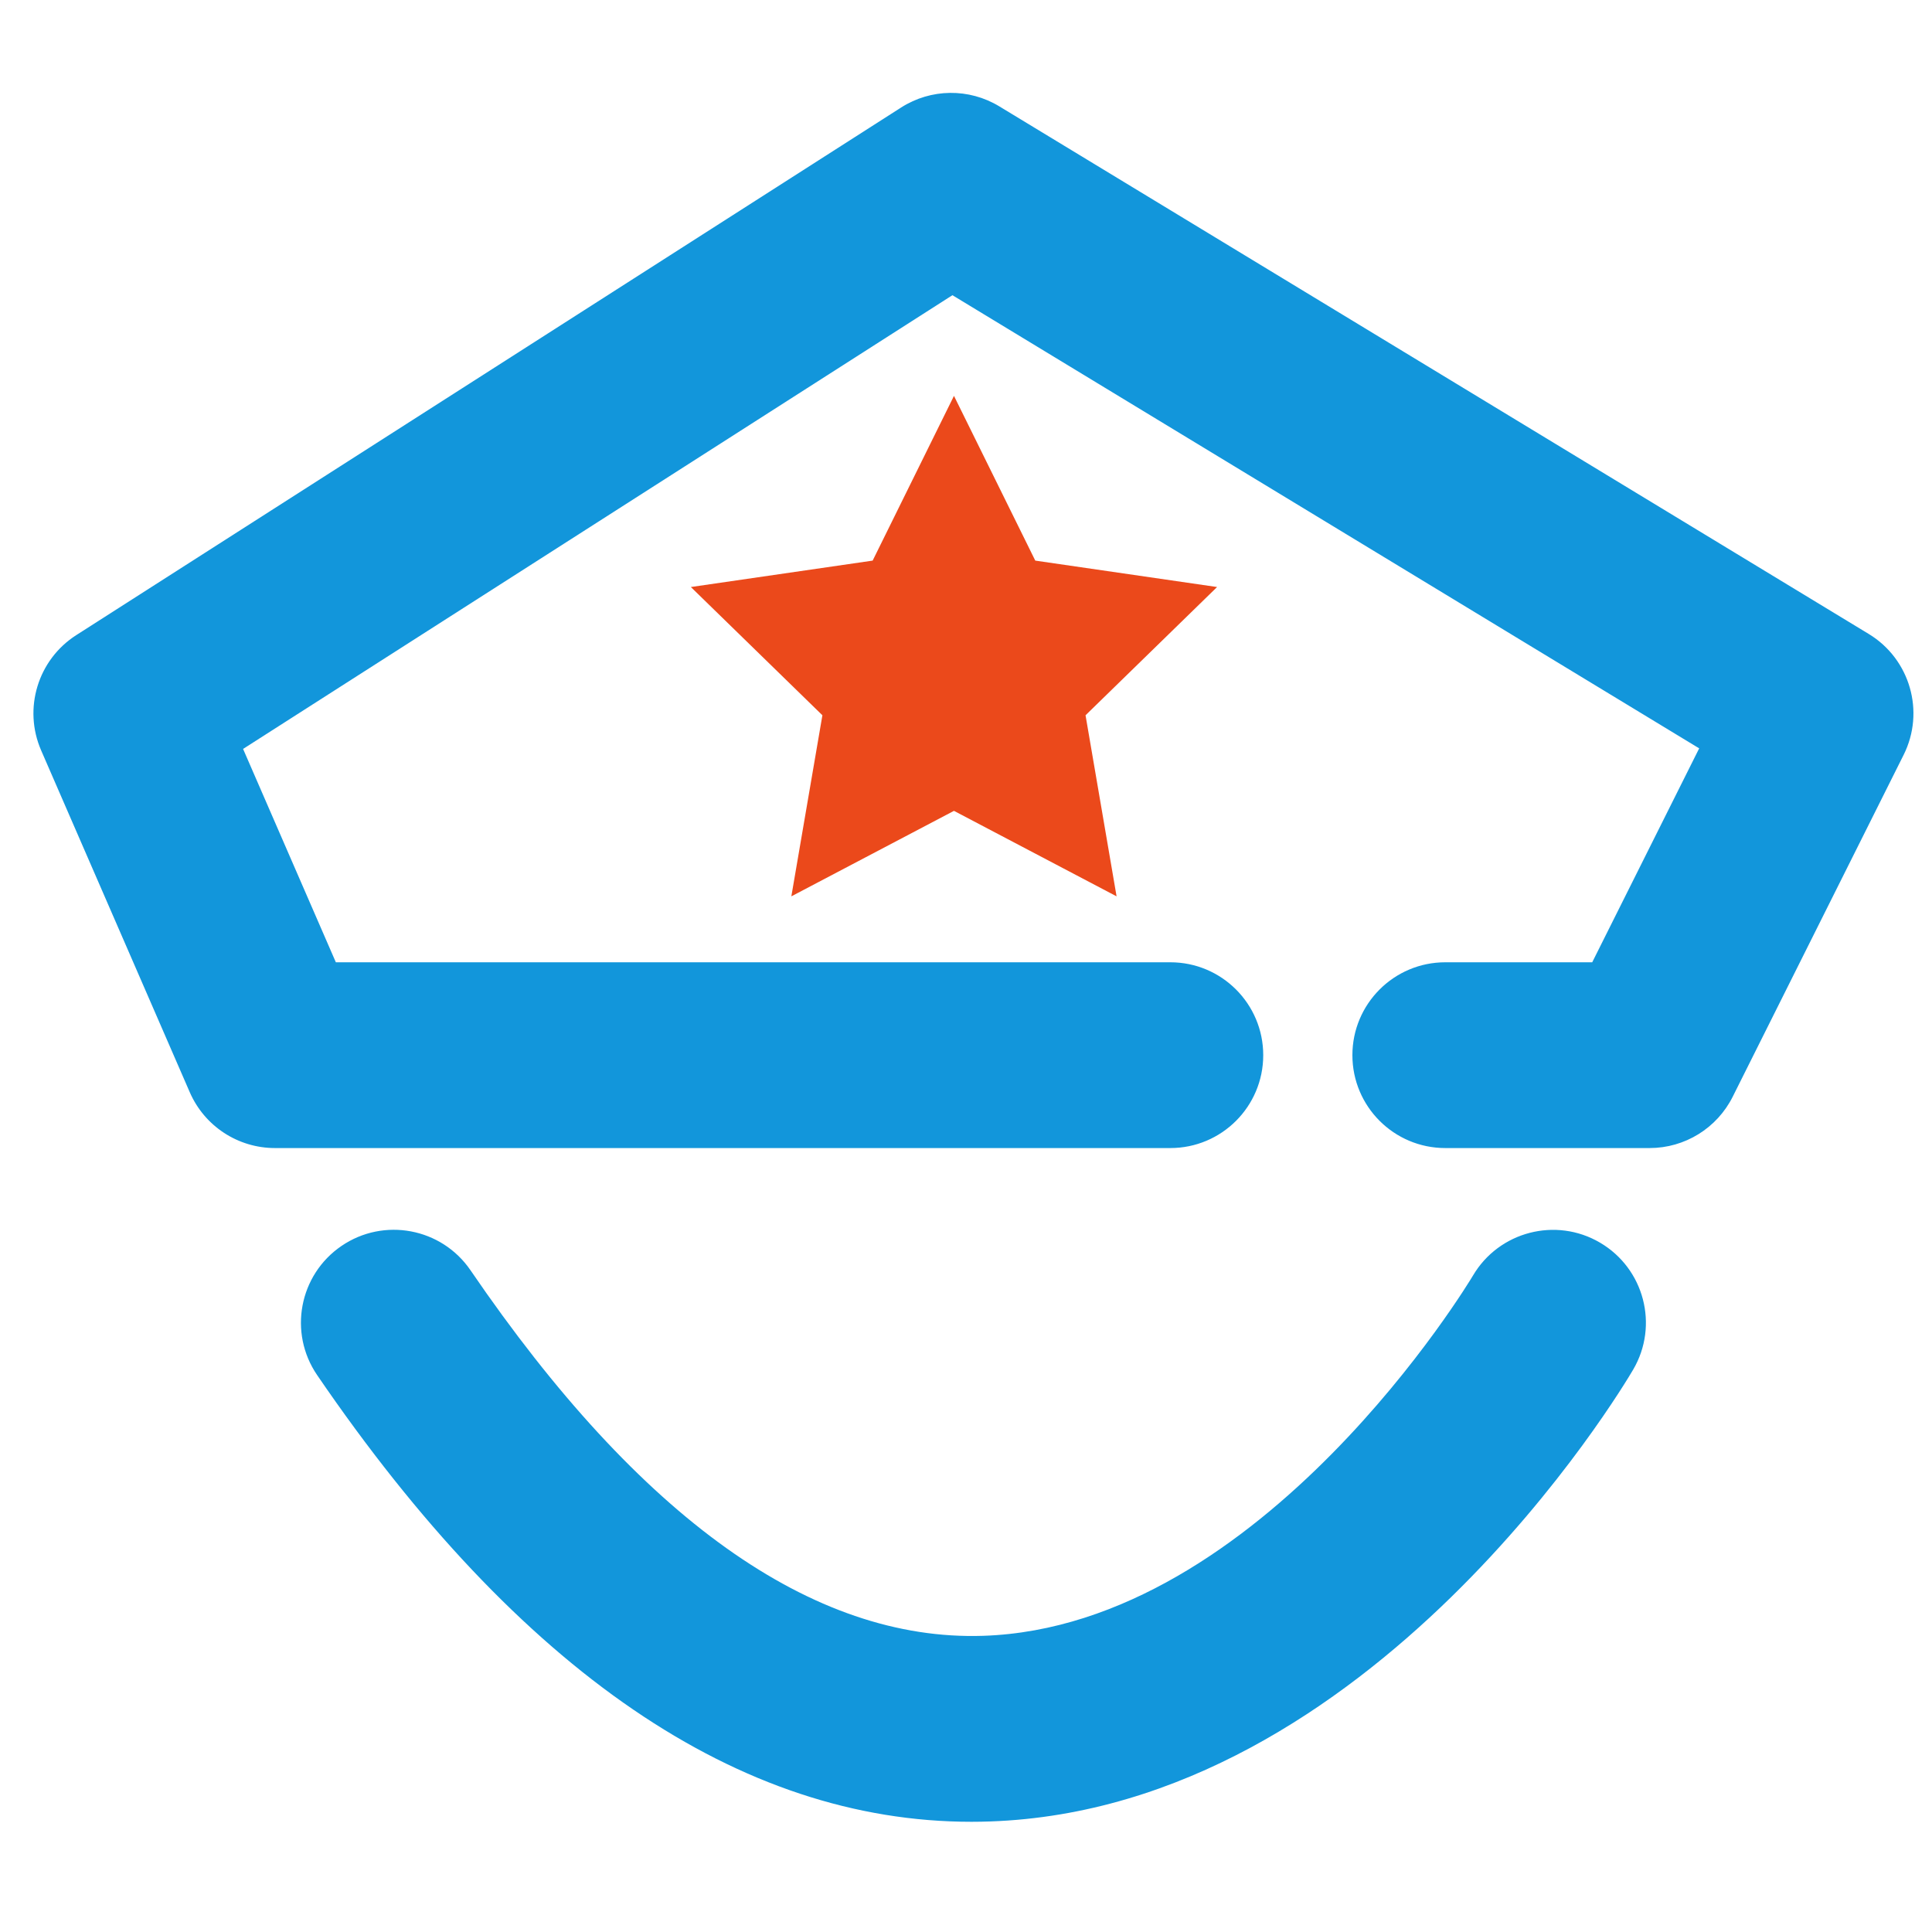
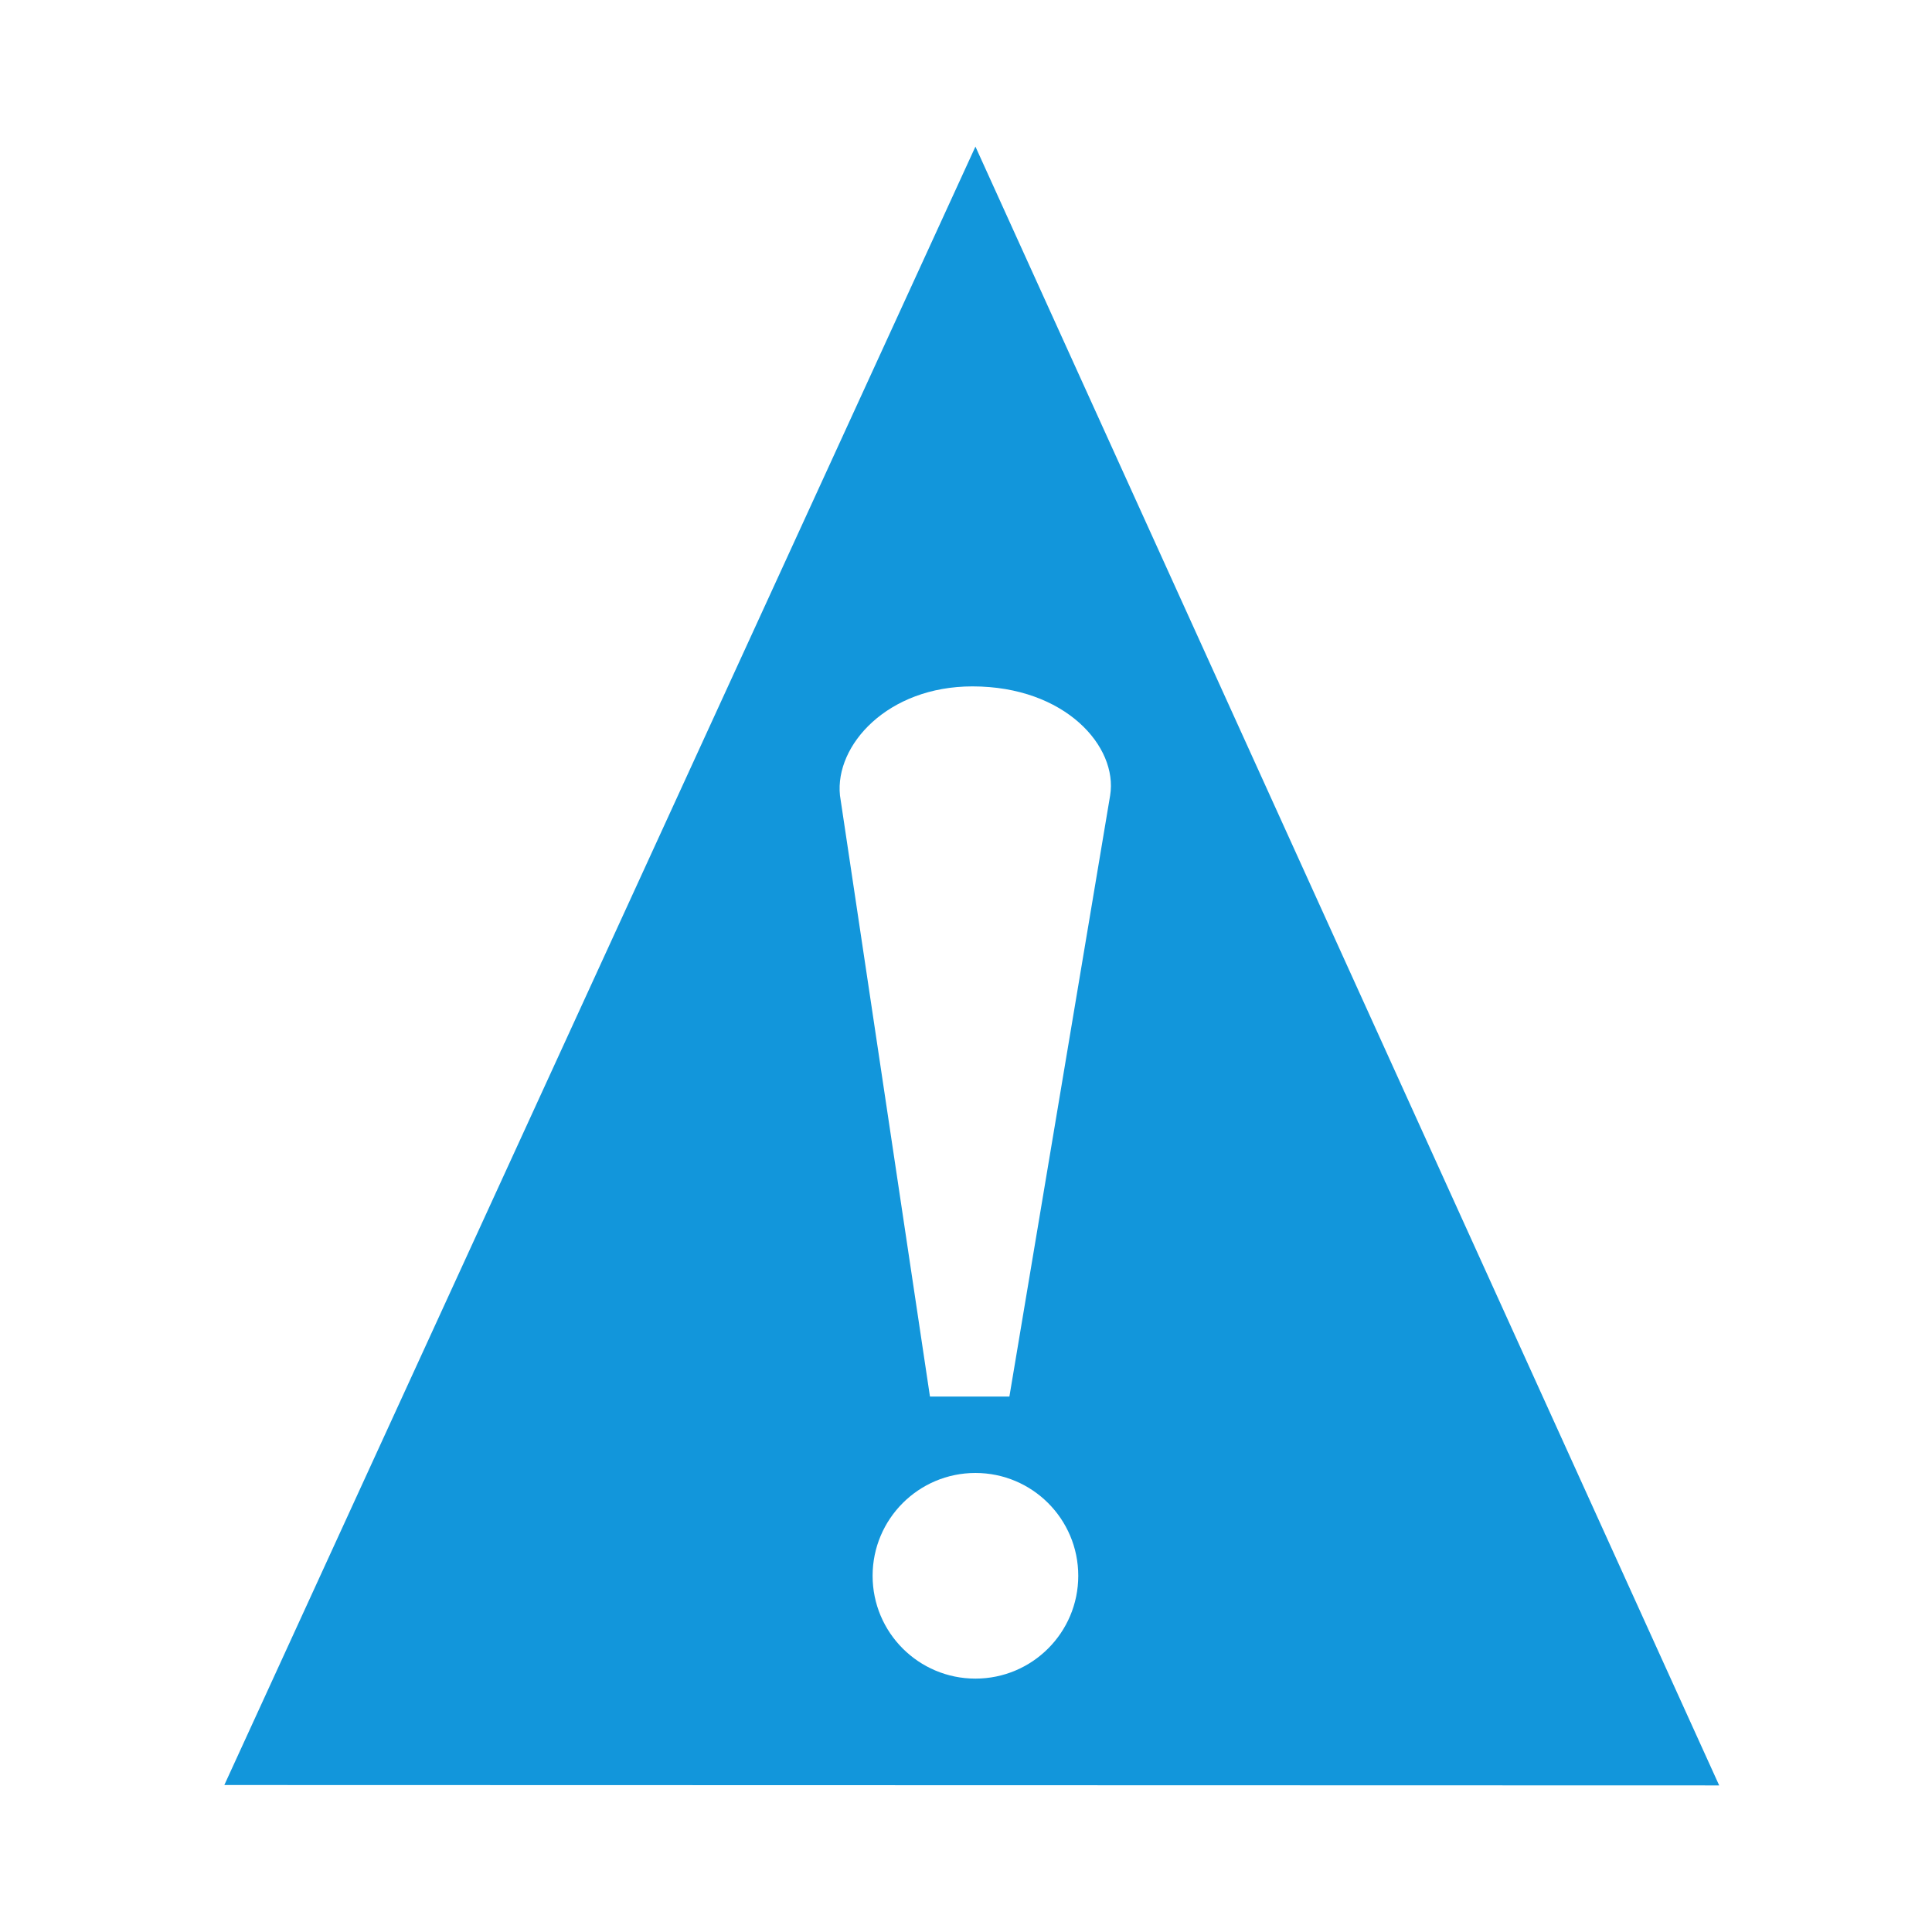
- <svg xmlns="http://www.w3.org/2000/svg" t="1648735010984" class="icon" viewBox="0 0 1024 1024" version="1.1" p-id="6937" data-spm-anchor-id="a313x.7781069.0.i22" width="200" height="200">
-   <defs>
-     <style type="text/css">@font-face { font-family: feedback-iconfont; src: url("//at.alicdn.com/t/font_1031158_u69w8yhxdu.woff2?t=1630033759944") format("woff2"), url("//at.alicdn.com/t/font_1031158_u69w8yhxdu.woff?t=1630033759944") format("woff"), url("//at.alicdn.com/t/font_1031158_u69w8yhxdu.ttf?t=1630033759944") format("truetype"); }
- </style>
-   </defs>
-   <path d="M514.887 965.585c-122.848 0-239.466-79.6-346.805-236.772-15.336-22.453-9.563-53.087 12.891-68.419 22.457-15.336 53.087-9.559 68.419 12.887 89.844 131.549 181.382 196.679 271.695 193.737 148.196-4.907 258.509-189.054 259.604-190.917 13.8-23.391 43.961-31.224 67.363-17.467 23.414 13.757 31.287 43.843 17.569 67.277-5.553 9.488-138.346 232.448-340.807 239.494-3.308 0.118-6.628 0.181-9.929 0.181z" fill="#1296db" p-id="6938" data-spm-anchor-id="a313x.7781069.0.i23" class="selected" />
-   <path d="M874.338 608.492h-108.308c-27.187 0-49.231-22.044-49.231-49.231s22.044-49.231 49.231-49.231h77.879l56.694-113.384-395.796-240.183-375.969 240.486L178.003 510.031H620.308c27.187 0 49.231 22.044 49.231 49.231s-22.044 49.231-49.231 49.231H145.723a49.227 49.227 0 0 1-45.147-29.601l-78.769-181.169a49.231 49.231 0 0 1 18.621-61.101l437.169-279.631a49.215 49.215 0 0 1 52.066-0.614l460.8 279.631a49.235 49.235 0 0 1 18.495 64.106l-90.585 181.169A49.247 49.247 0 0 1 874.338 608.492z" fill="#1296db" p-id="6939" data-spm-anchor-id="a313x.7781069.0.i21" class="selected" />
-   <path d="M505.624 209.818l43.095 87.316L645.077 311.138l-69.719 67.97 16.451 95.972-86.185-45.312-86.193 45.312 16.459-95.972L366.167 311.138l96.358-14.005z" fill="#eb491b" p-id="6940" data-spm-anchor-id="a313x.7781069.0.i20" class="" />
+ <svg xmlns="http://www.w3.org/2000/svg" t="1686551224368" class="icon" viewBox="0 0 1024 1024" version="1.1" p-id="3886" width="48" height="48">
+   <path d="M517 77.7L118.9 946.1l792.3 0.2L517 77.7z m0 812c-30.1 0-54.5-24.4-54.5-54.5s24.4-54.5 54.5-54.5 54.5 24.4 54.5 54.5-24.4 54.5-54.5 54.5z m18-149.5h-42.1l-47.7-318.6c-2.8-26.7 25.3-57.8 70.2-57.8 49.2 0 77.2 31.9 73 57.8L535 740.2z" p-id="3887" fill="#1296db" />
</svg>
